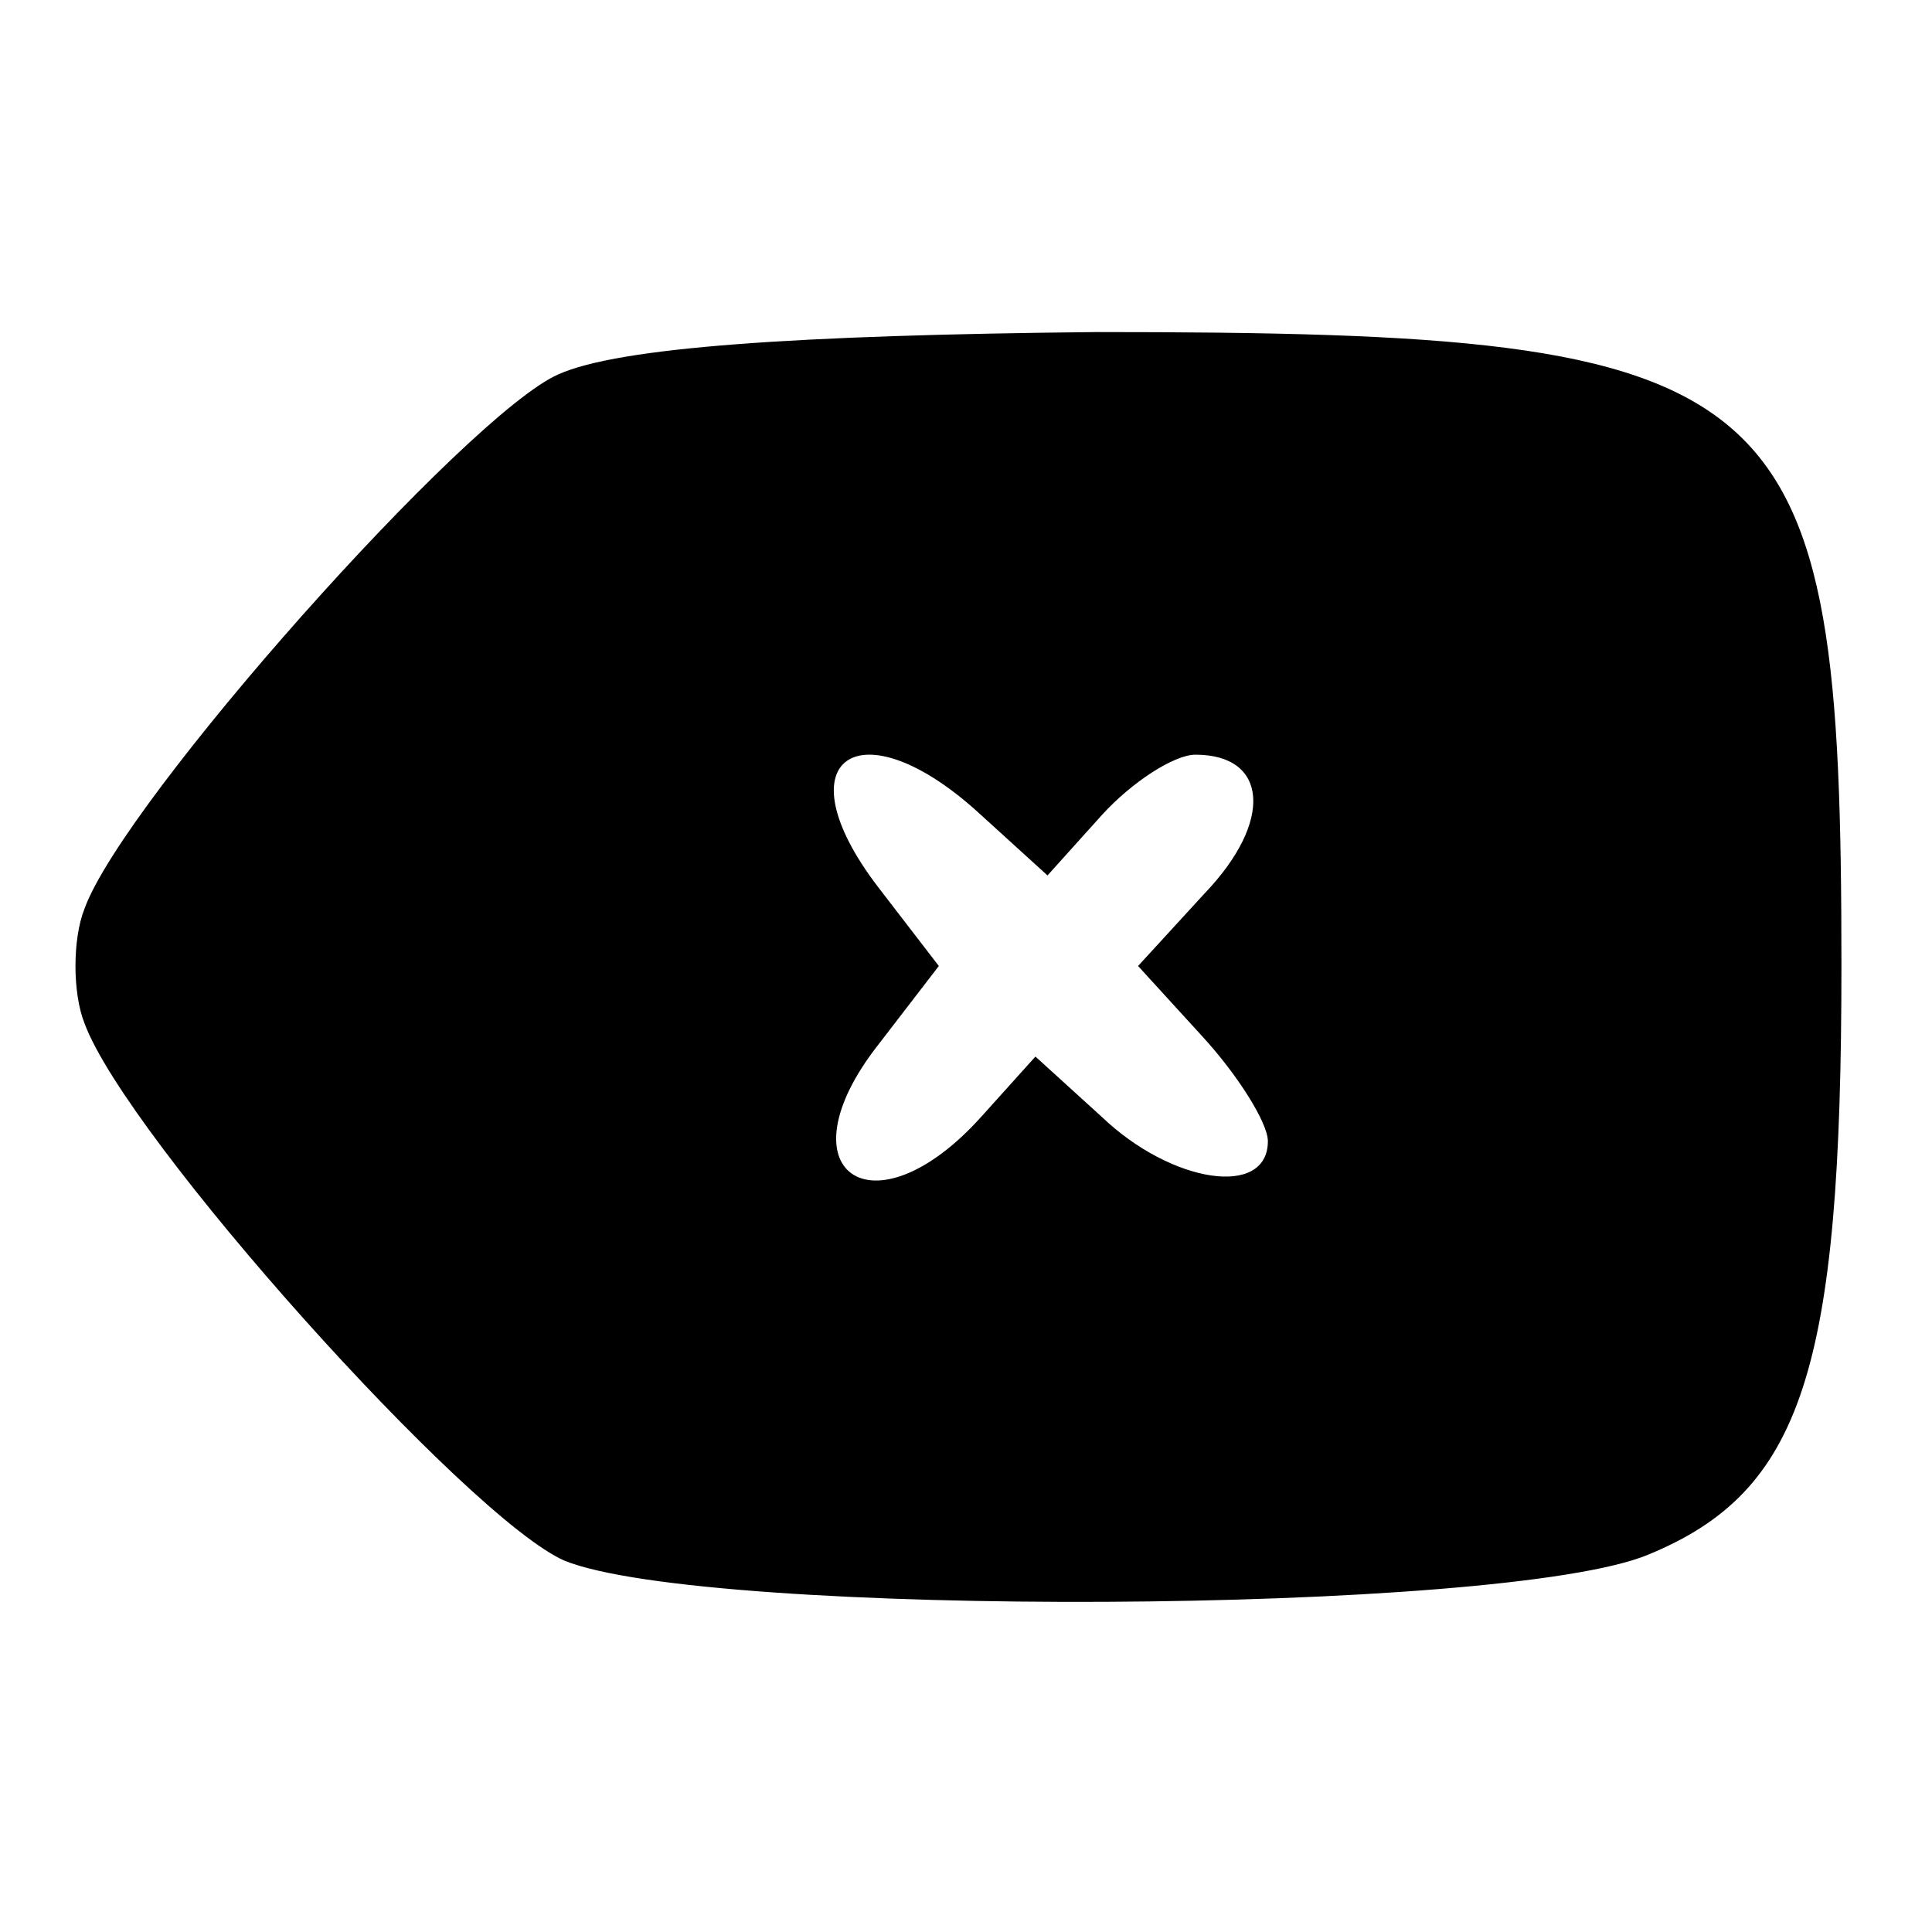
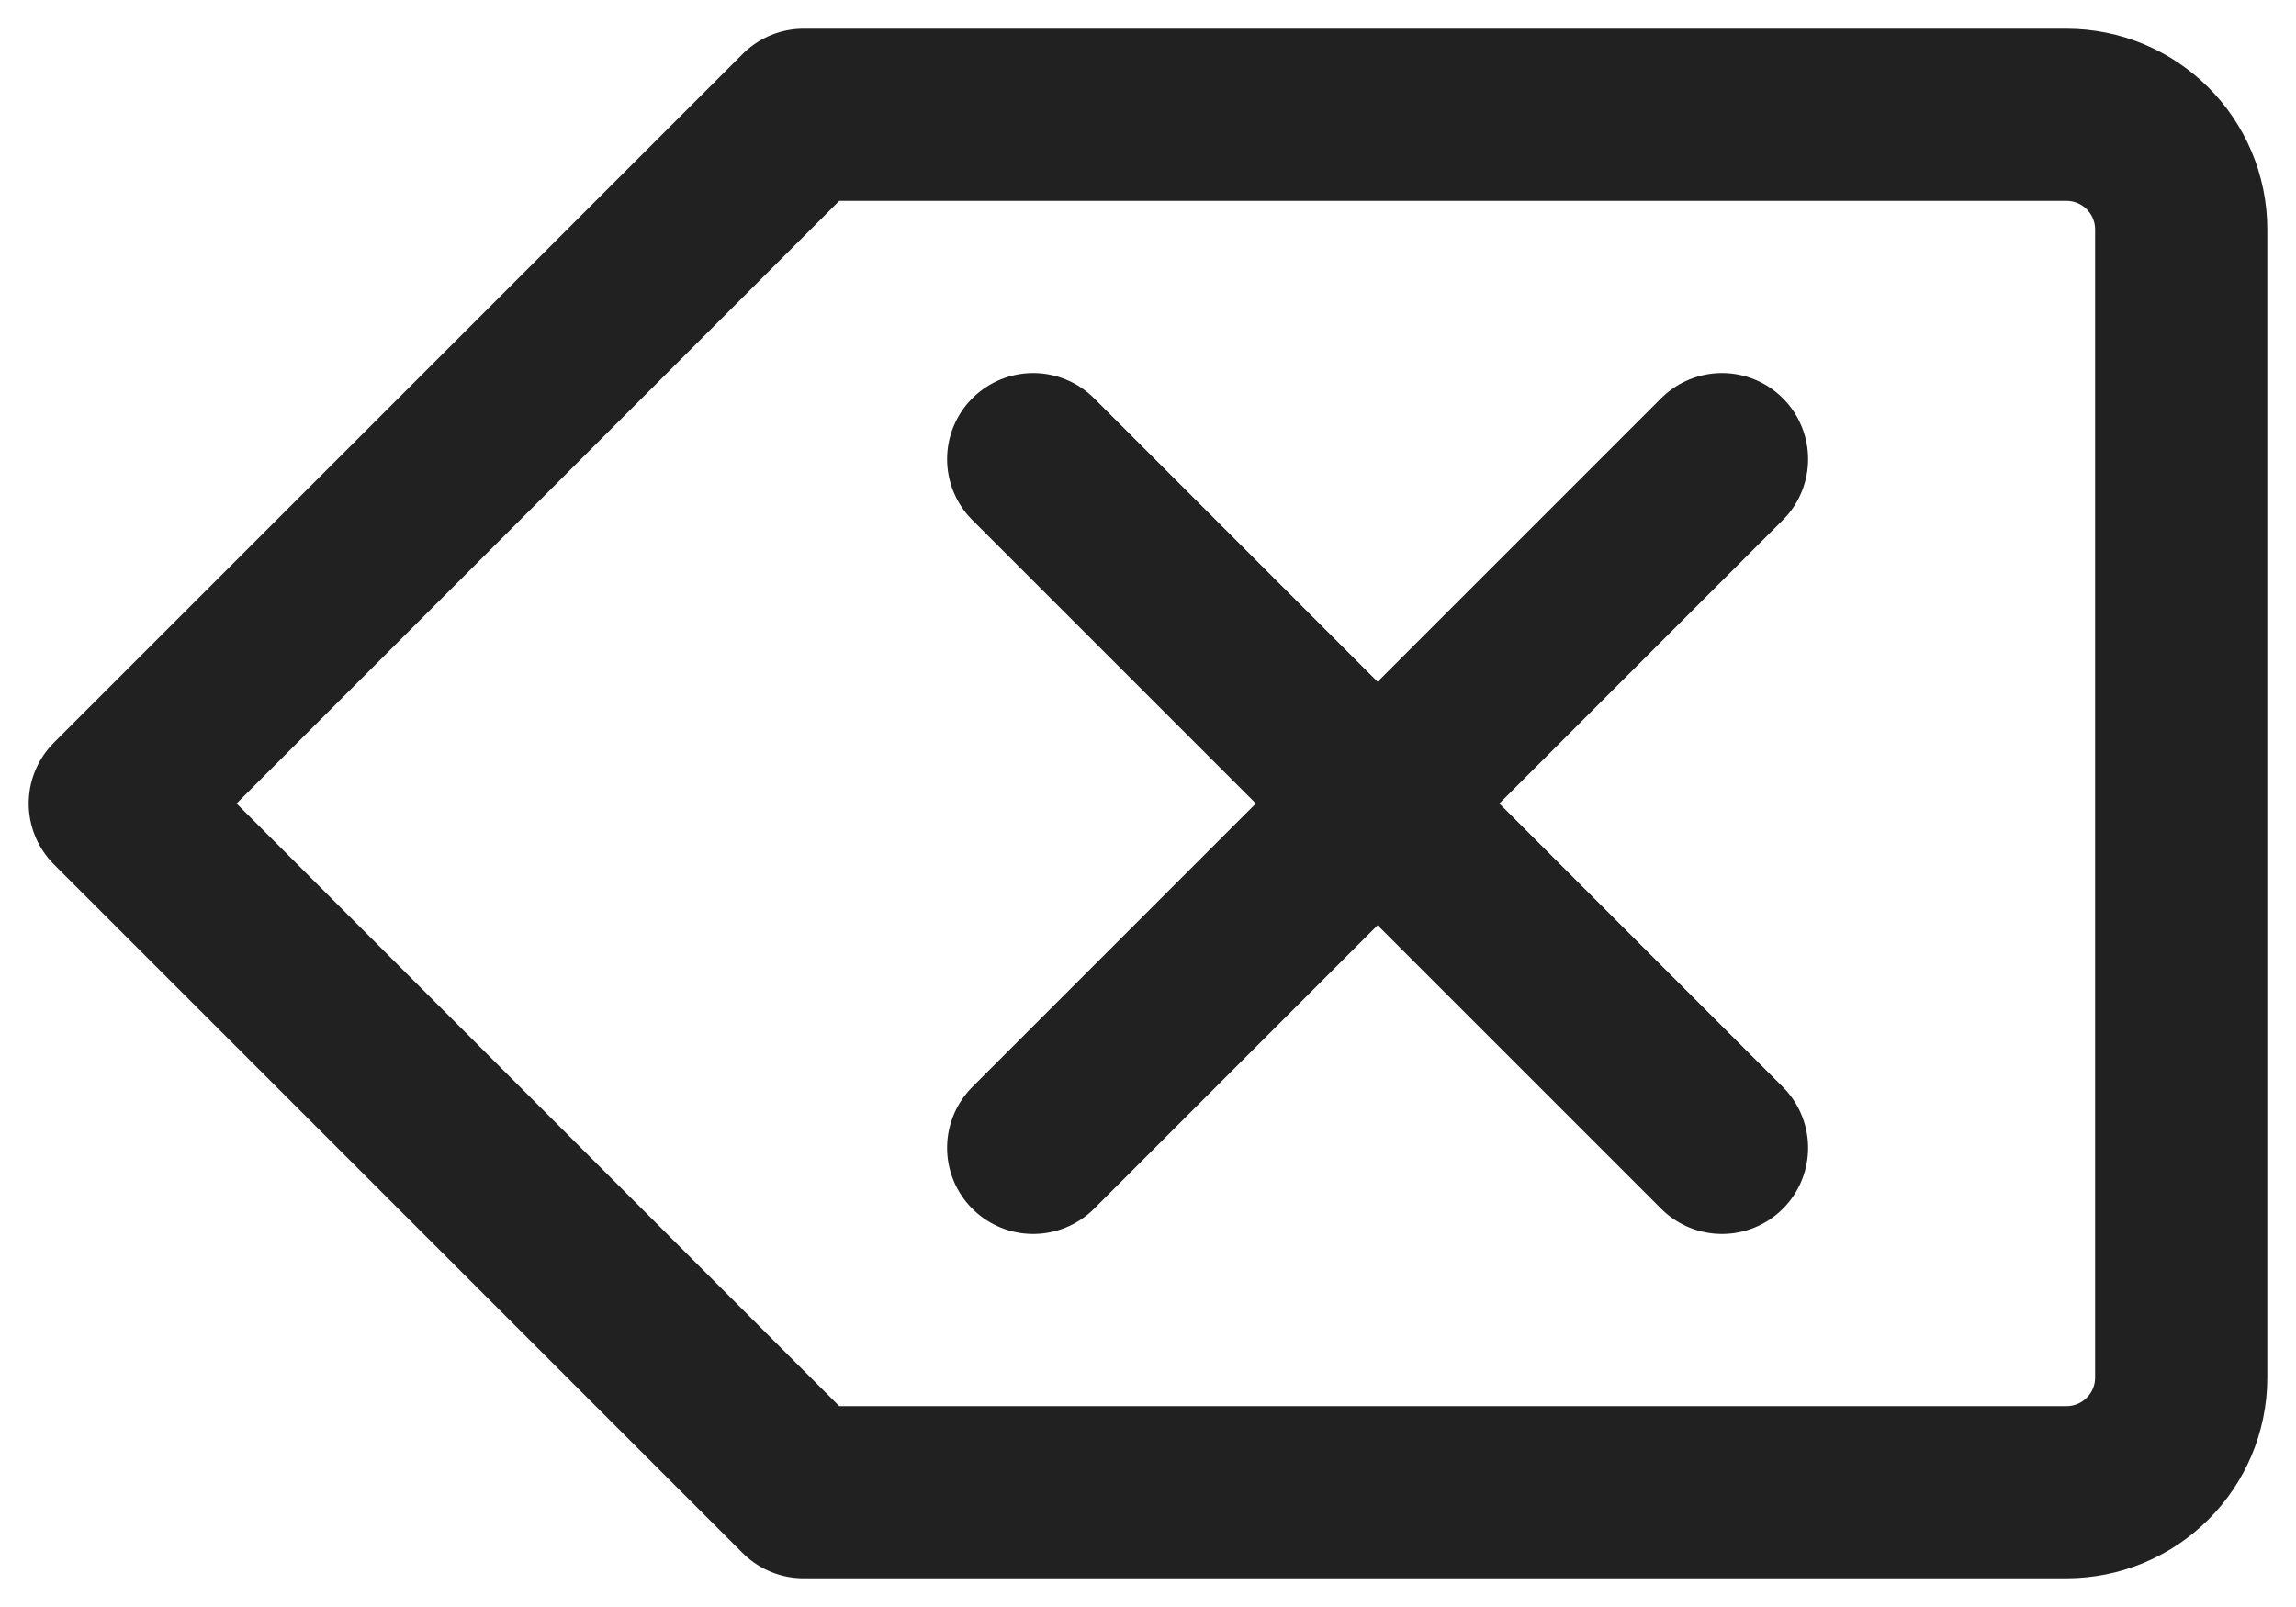
- <svg xmlns="http://www.w3.org/2000/svg" version="1.0" width="64pt" height="64pt" viewBox="0 0 64 64" preserveAspectRatio="xMidYMid meet">
-   <g transform="translate(0,64) scale(0.1,-0.1)" fill="#000000" stroke="none">
-     <path d="M185 516 c-30 -13 -144 -141 -157 -177 -4 -10 -4 -28 0 -38 14 -38 127 -164 159 -178 47 -19 311 -18 359 2 51 21 64 61 64 195 0 196 -16 210 -247 210 -99 -1 -158 -5 -178 -14z m140 -146 l22 -20 18 20 c10 11 24 20 31 20 24 0 26 -22 3 -46 l-22 -24 21 -23 c12 -13 22 -29 22 -35 0 -19 -32 -14 -55 8 l-22 20 -18 -20 c-36 -40 -67 -18 -34 24 l20 26 -20 26 c-33 43 -6 61 34 24z" />
-   </g>
+ <svg xmlns="http://www.w3.org/2000/svg" width="40" height="28" viewBox="0 0 40 28" fill="none">
+   <path d="M30 8L24 14M24 14L18 20M24 14L18 8M24 14L30 20M14 2H36C37.105 2 38 2.895 38 4V24C38 25.105 37.105 26 36 26H14L2 14L14 2Z" stroke="#212121" stroke-width="3" stroke-linecap="round" stroke-linejoin="round" />
</svg>
